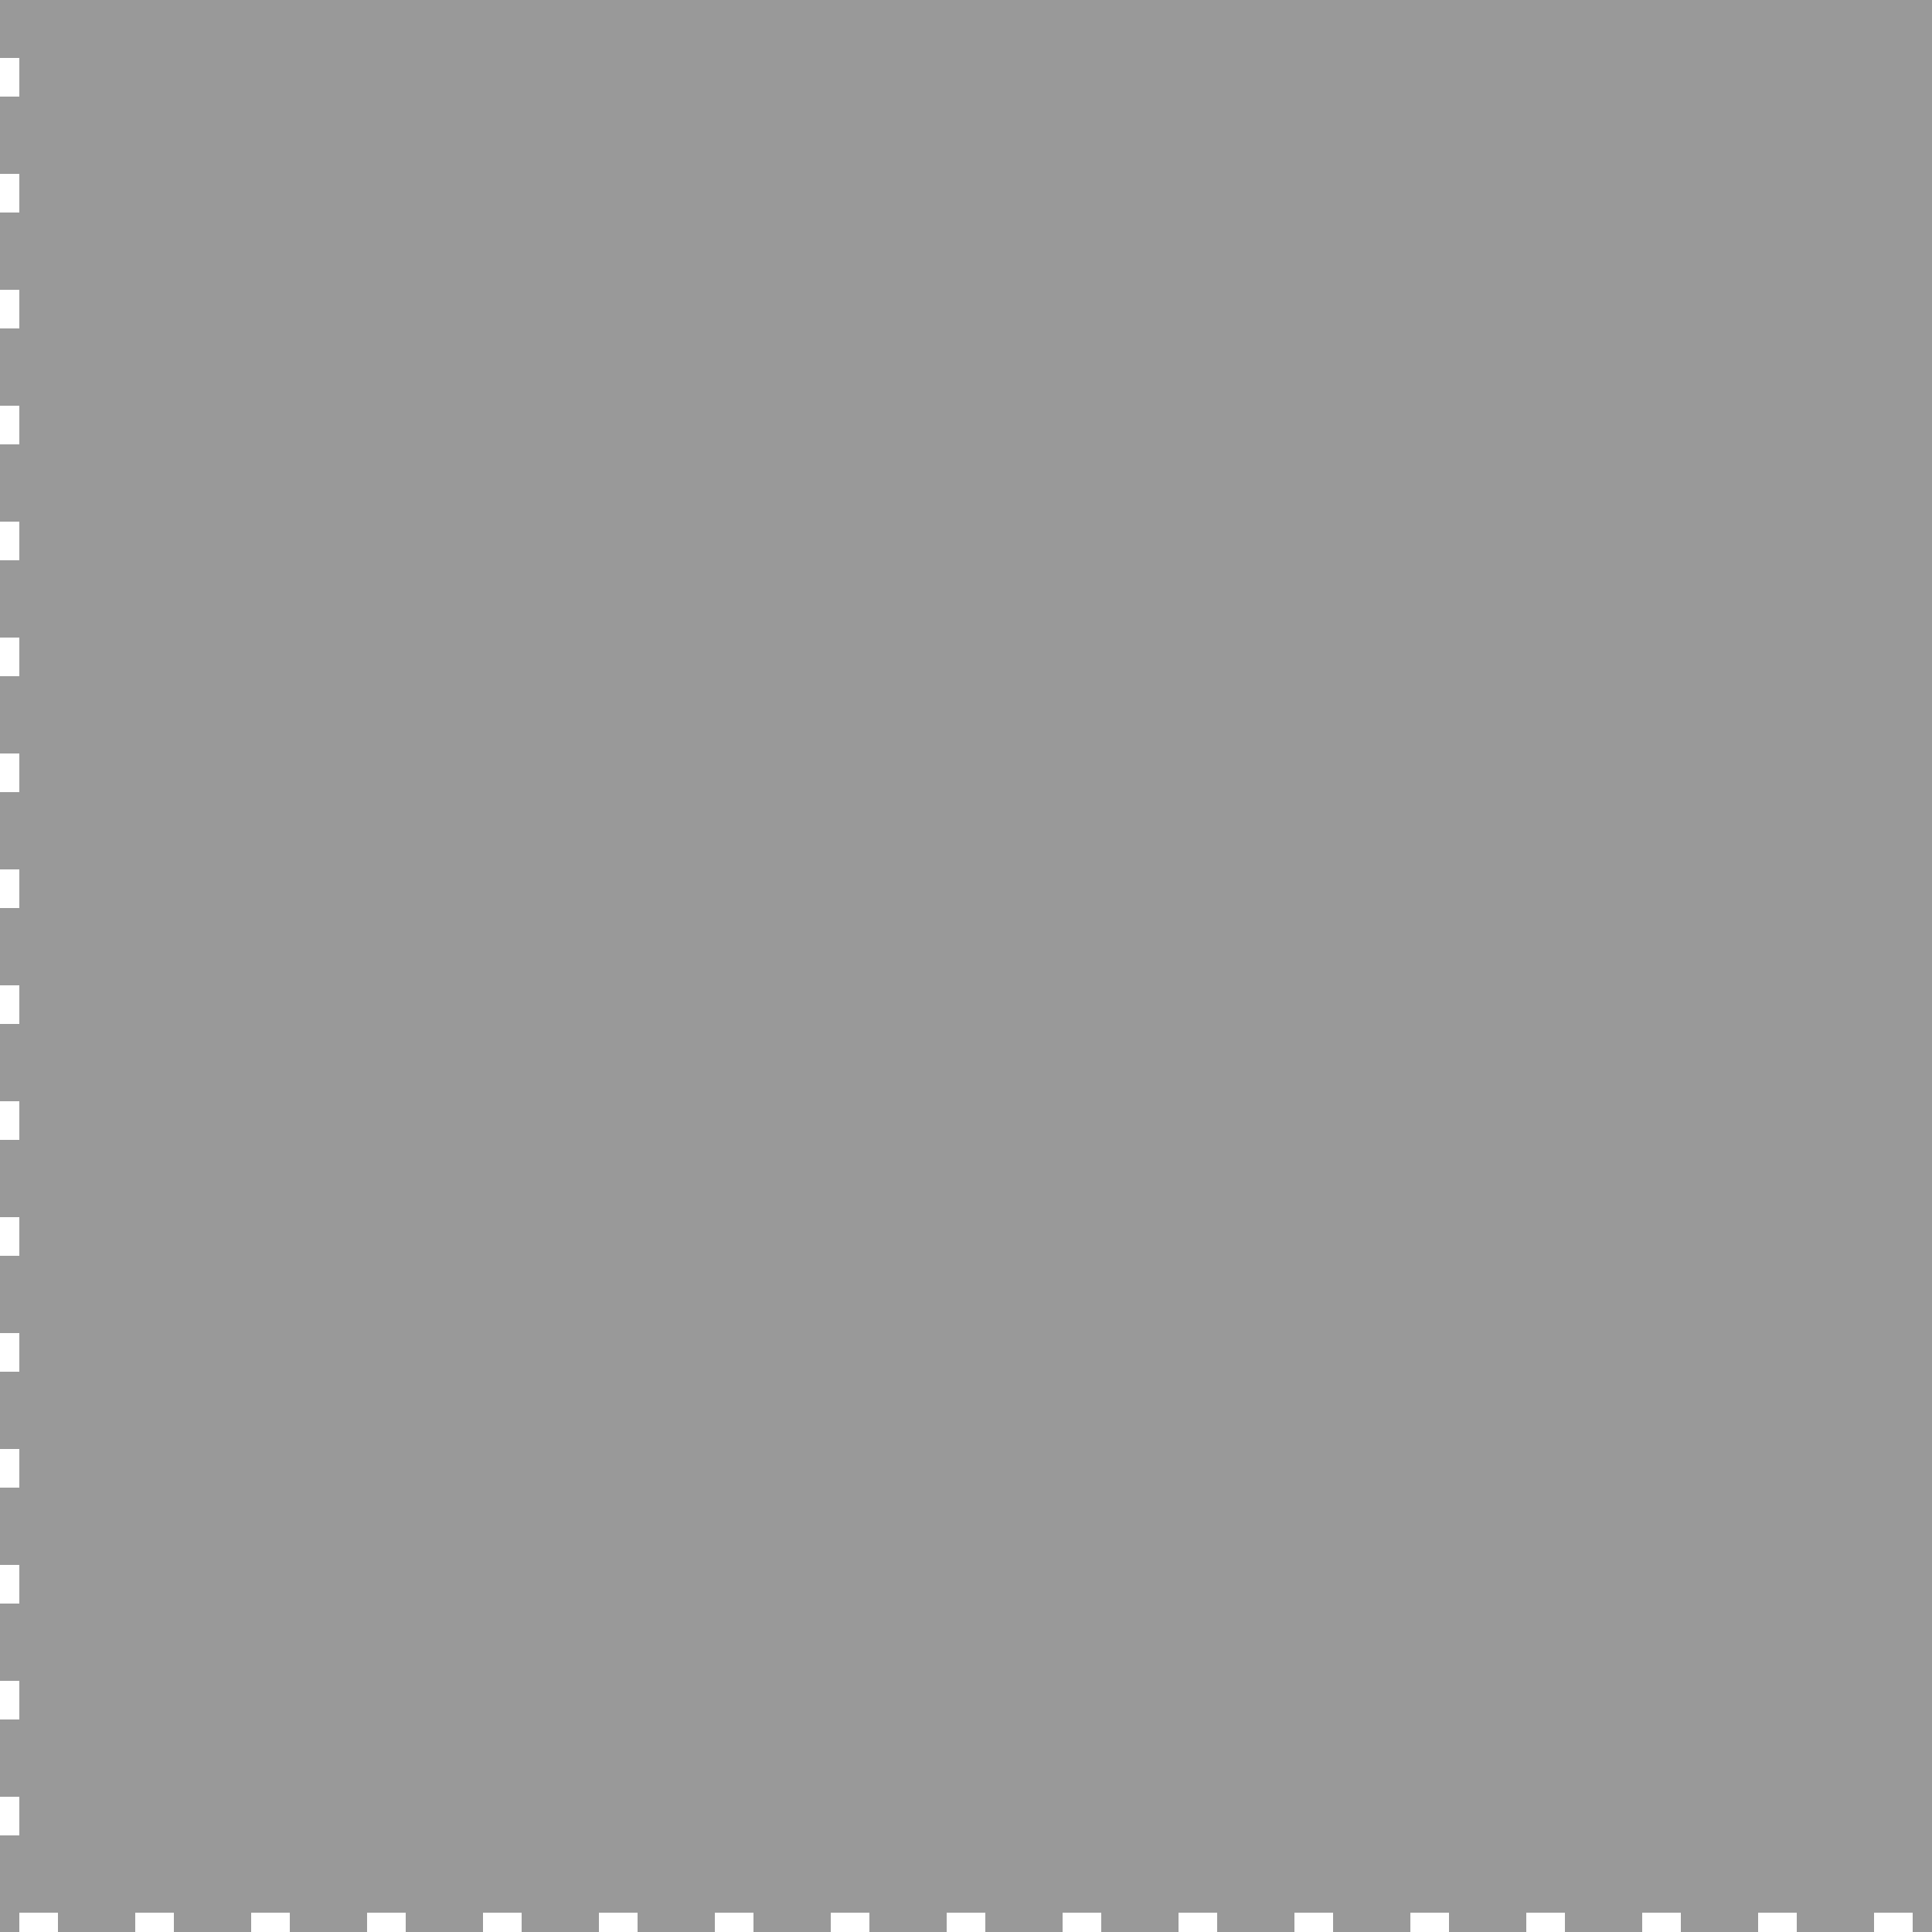
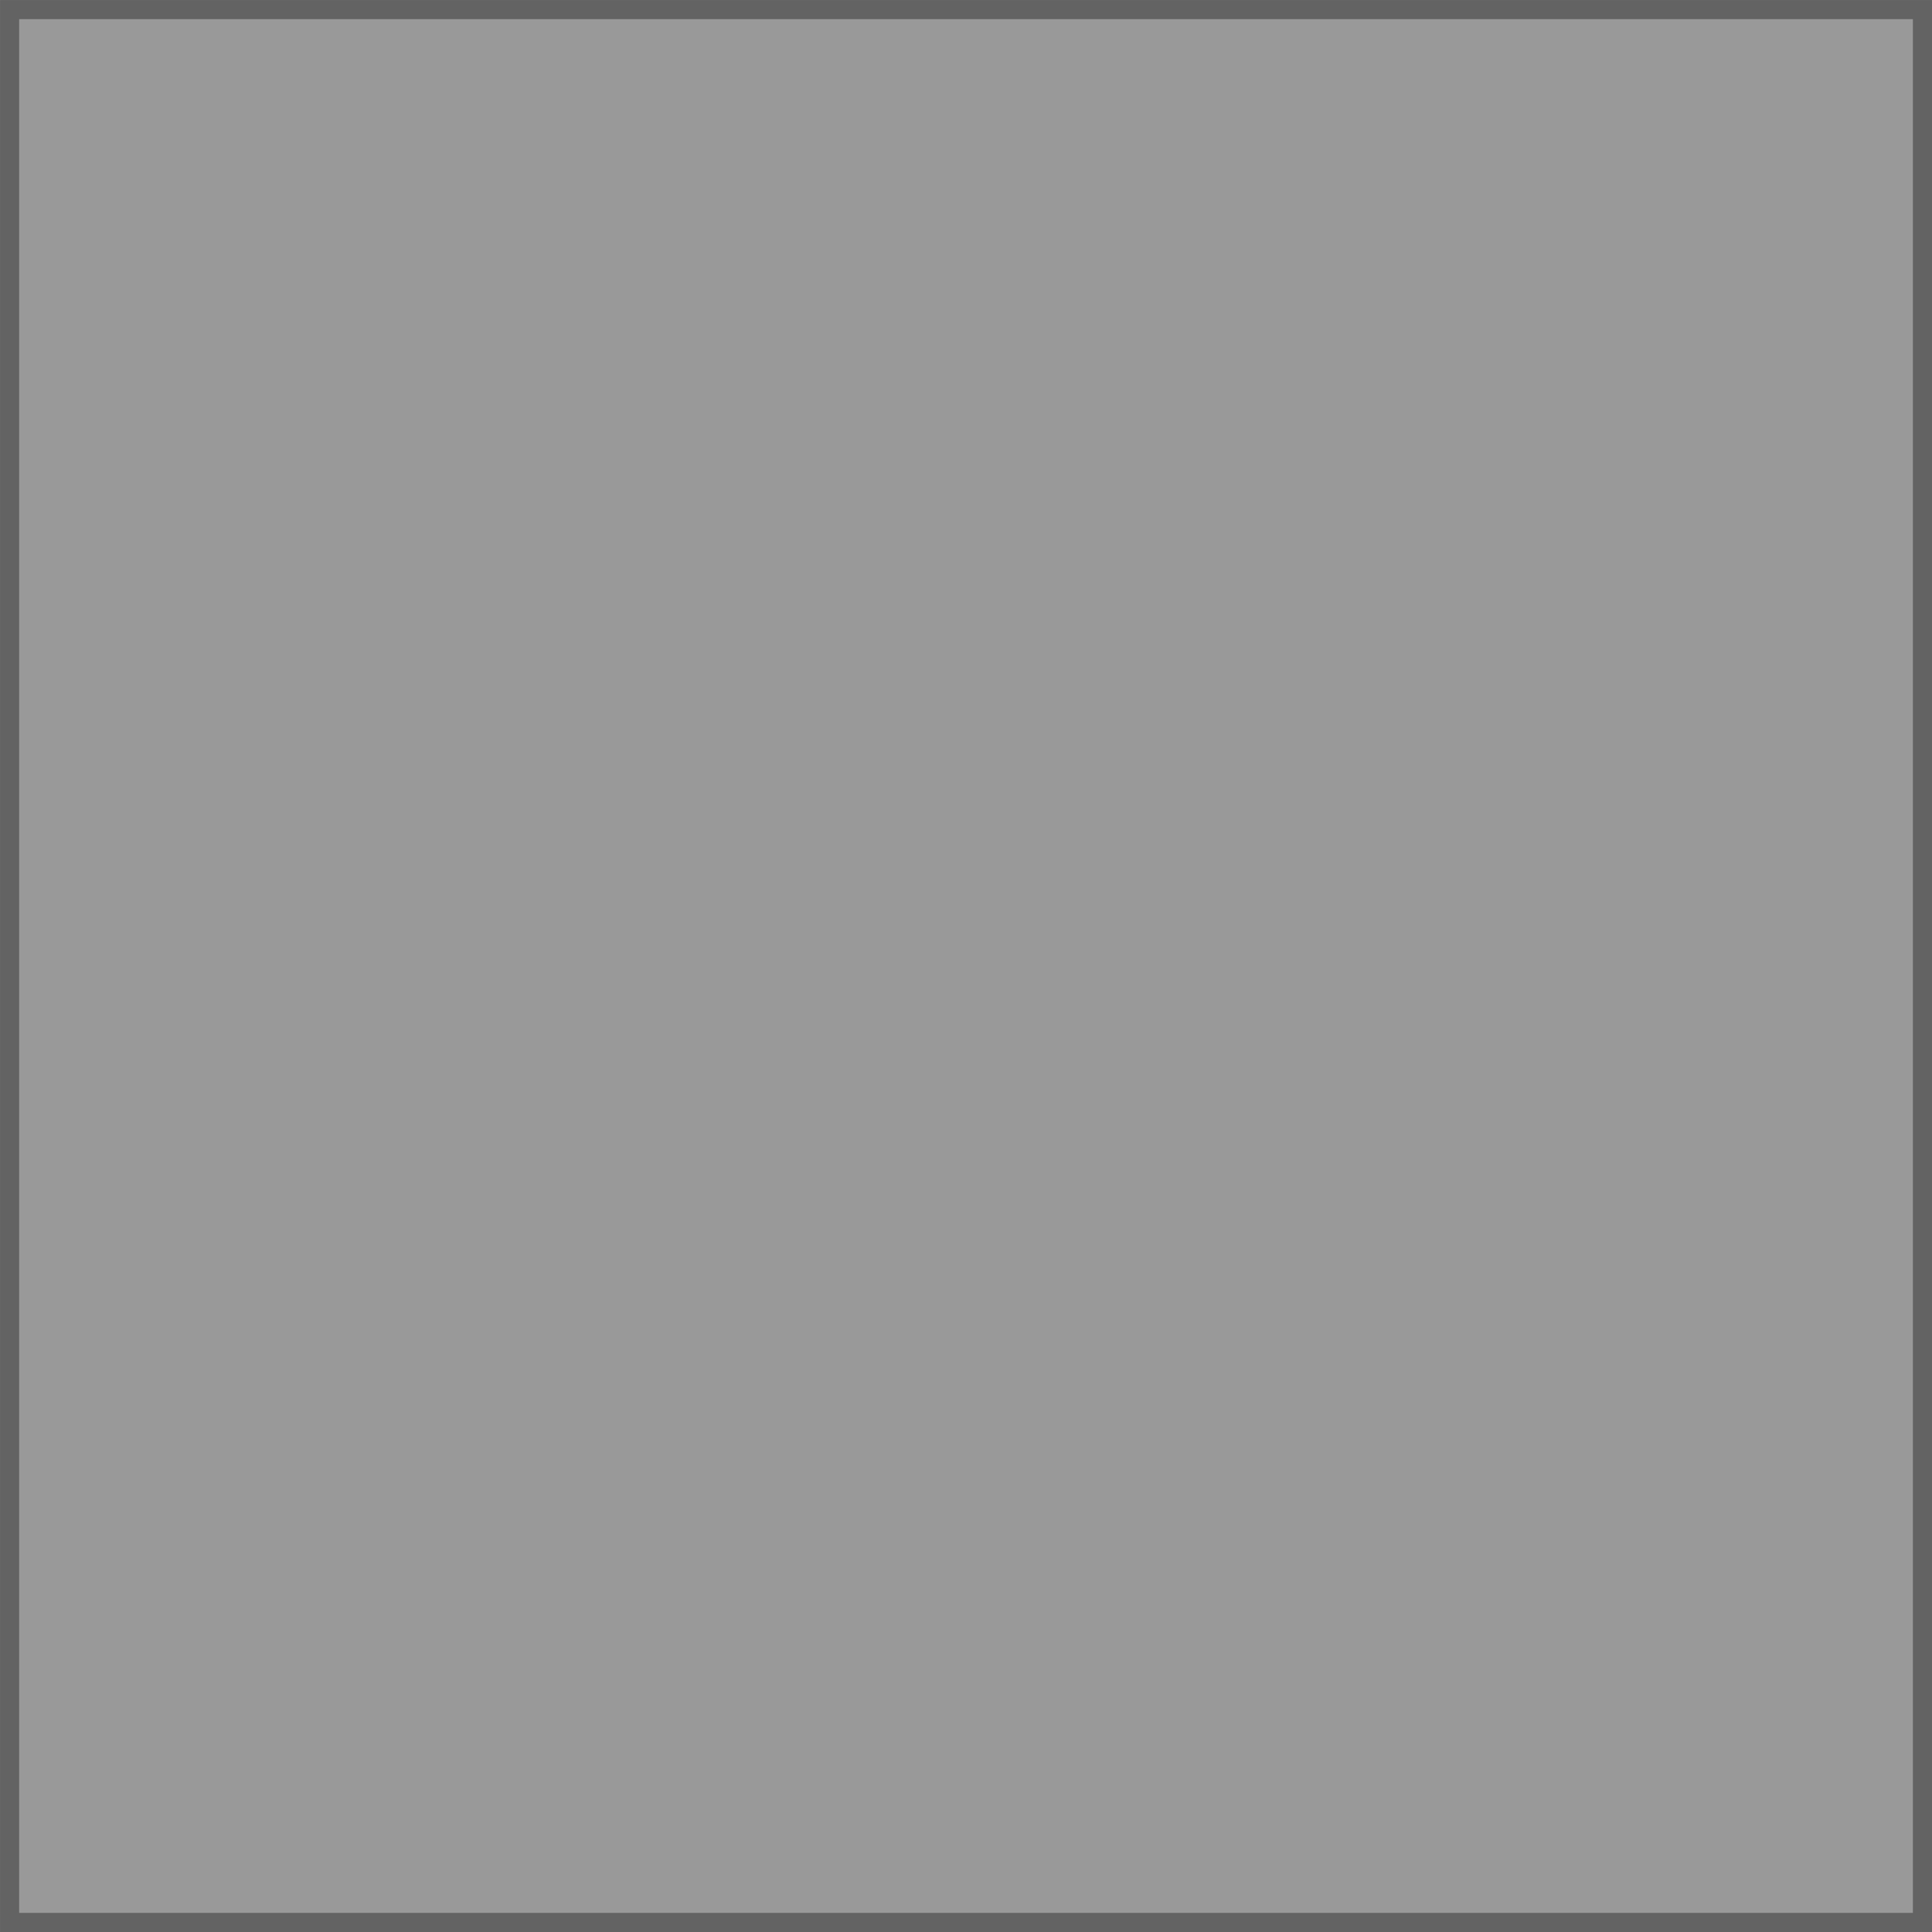
<svg xmlns="http://www.w3.org/2000/svg" width="50mm" height="50mm" viewBox="0 0 50 50" version="1.1" id="svg8">
  <defs id="defs2" />
  <g id="layer1" transform="translate(0,-247)">
-     <rect style="fill:#999999;fill-opacity:1;stroke:#999999;stroke-width:1;stroke-miterlimit:4;stroke-dasharray:2, 1;stroke-dashoffset:0;stroke-opacity:1;image-rendering:optimizeSpeed" id="rect3713" width="50" height="50" x="0.5" y="246.5" />
+     <rect style="fill:#999999;fill-opacity:1;stroke:#636363;stroke-width:0.495;stroke-miterlimit:4;stroke-dasharray:none;stroke-dashoffset:0;stroke-opacity:1;image-rendering:optimizeSpeed" id="rect3713" width="49.505" height="49.505" x="0.248" y="247.248" />
  </g>
</svg>
